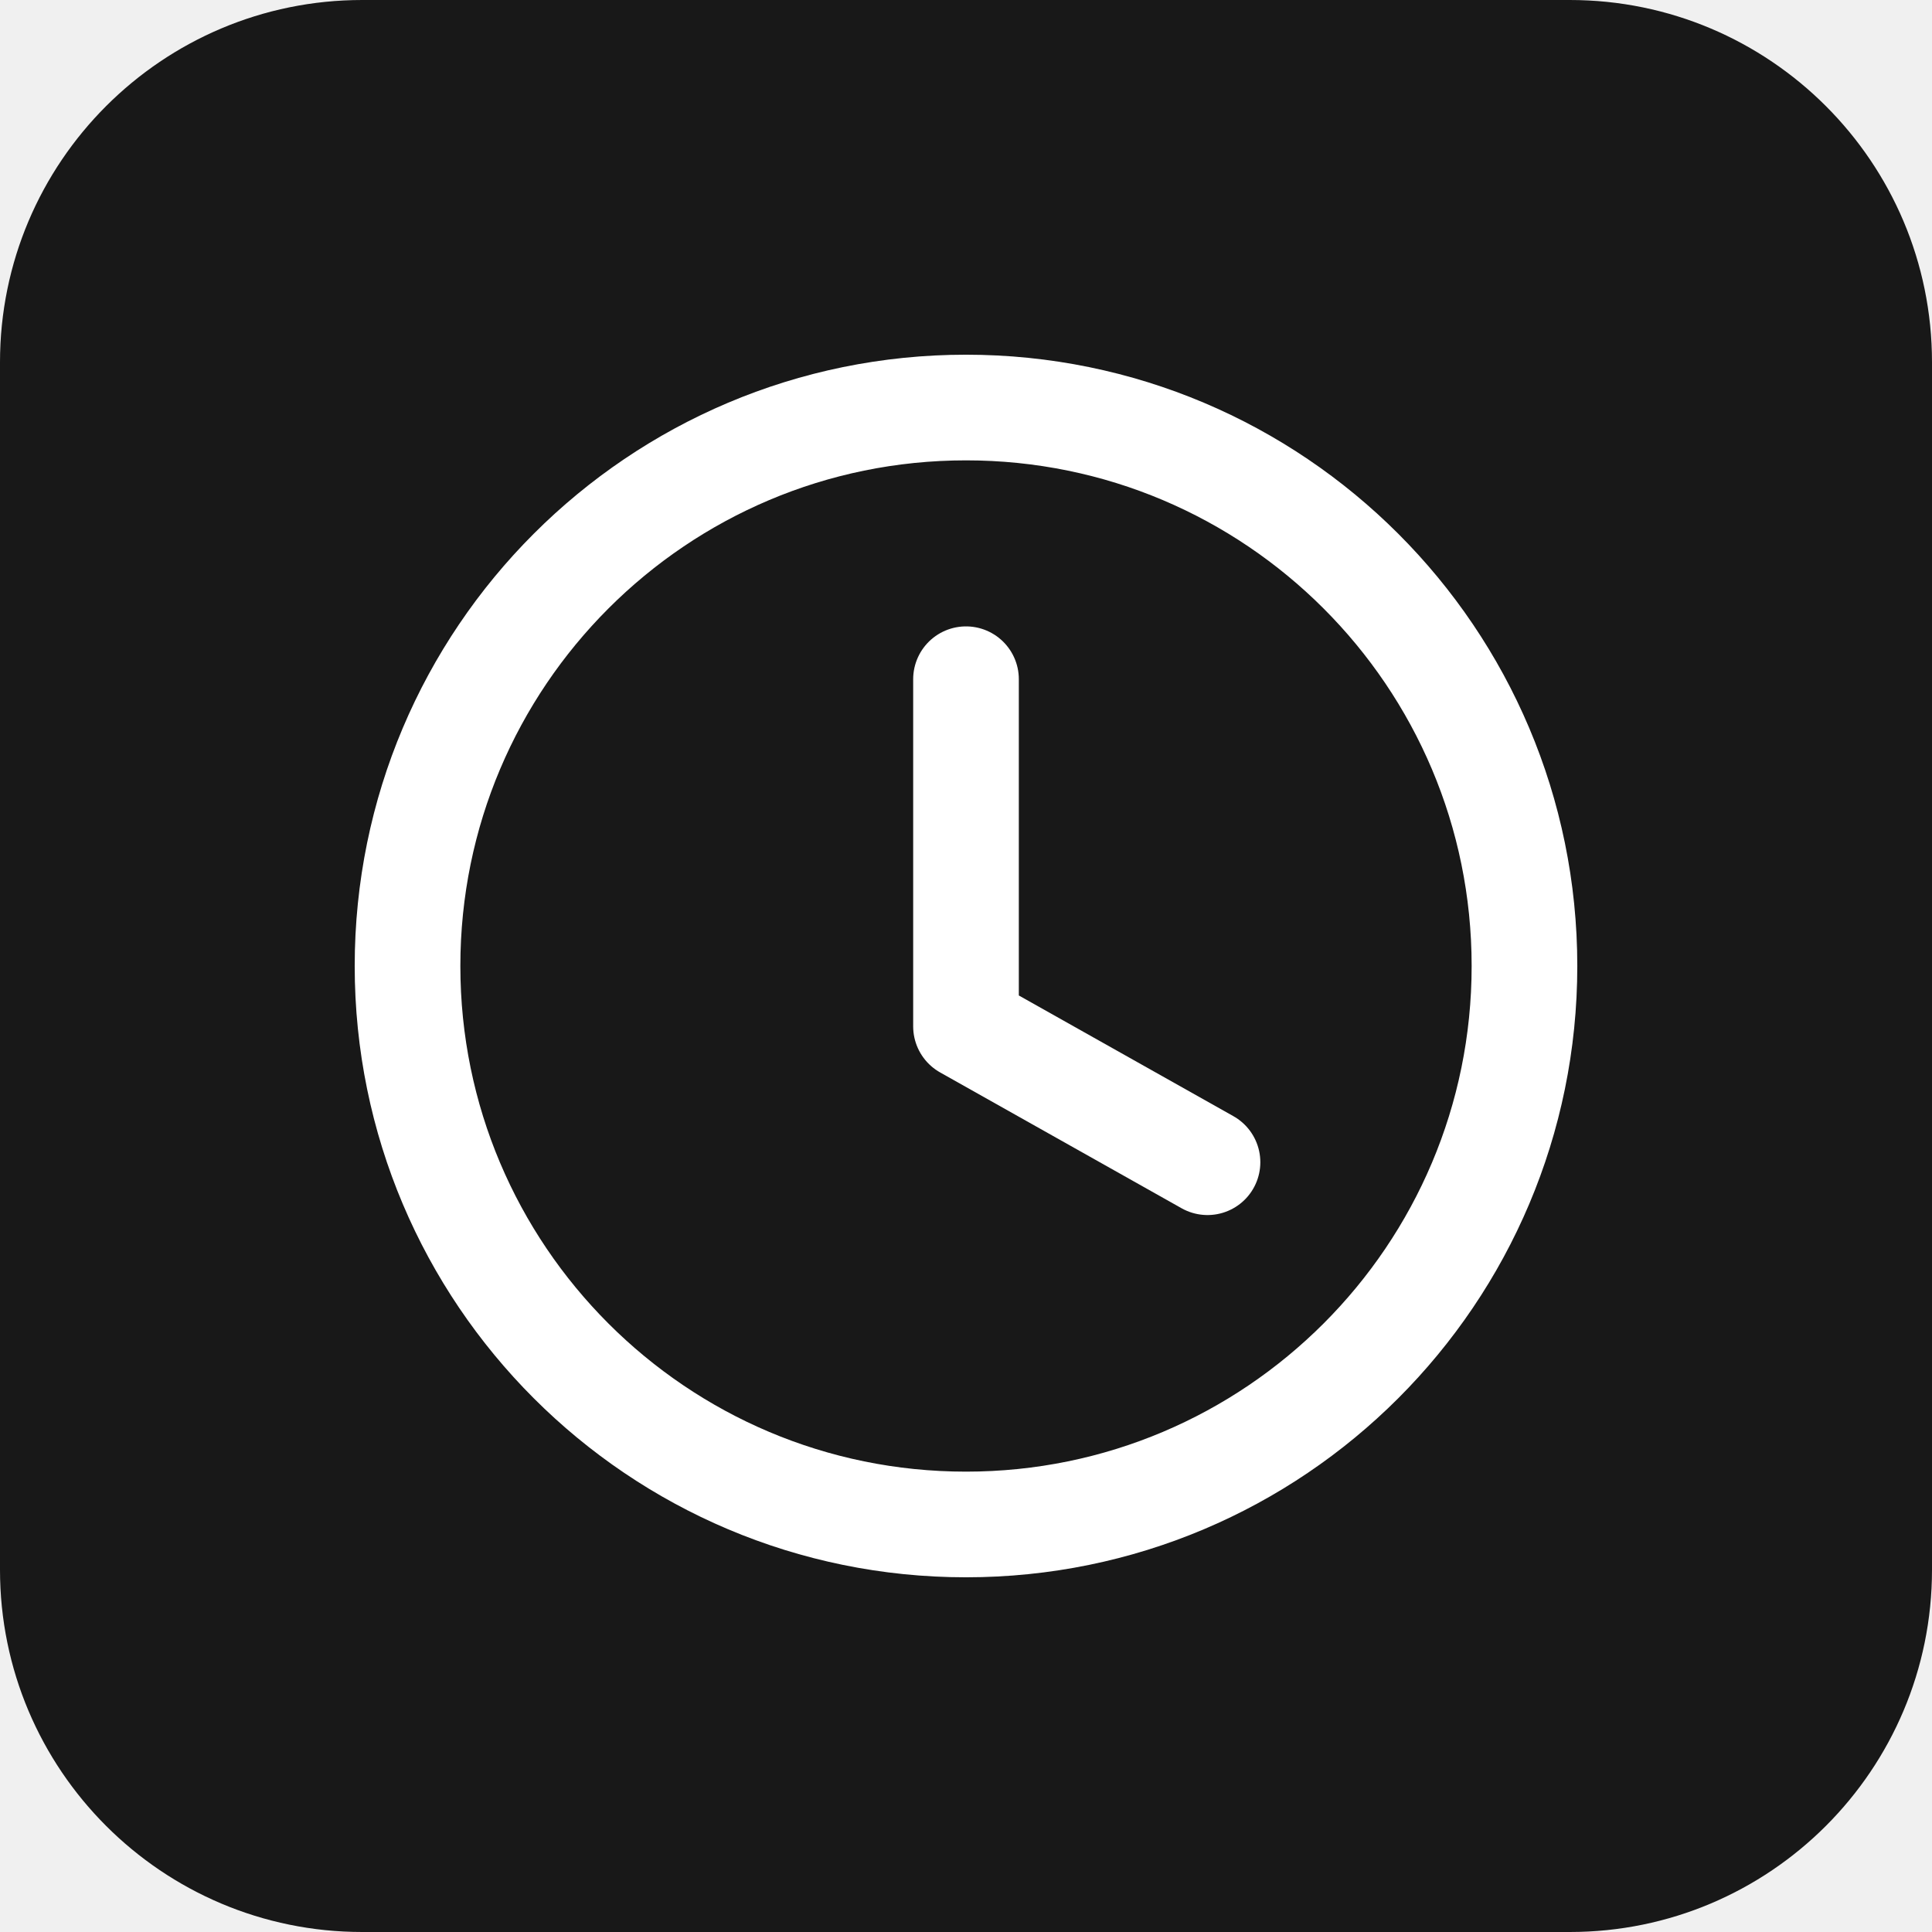
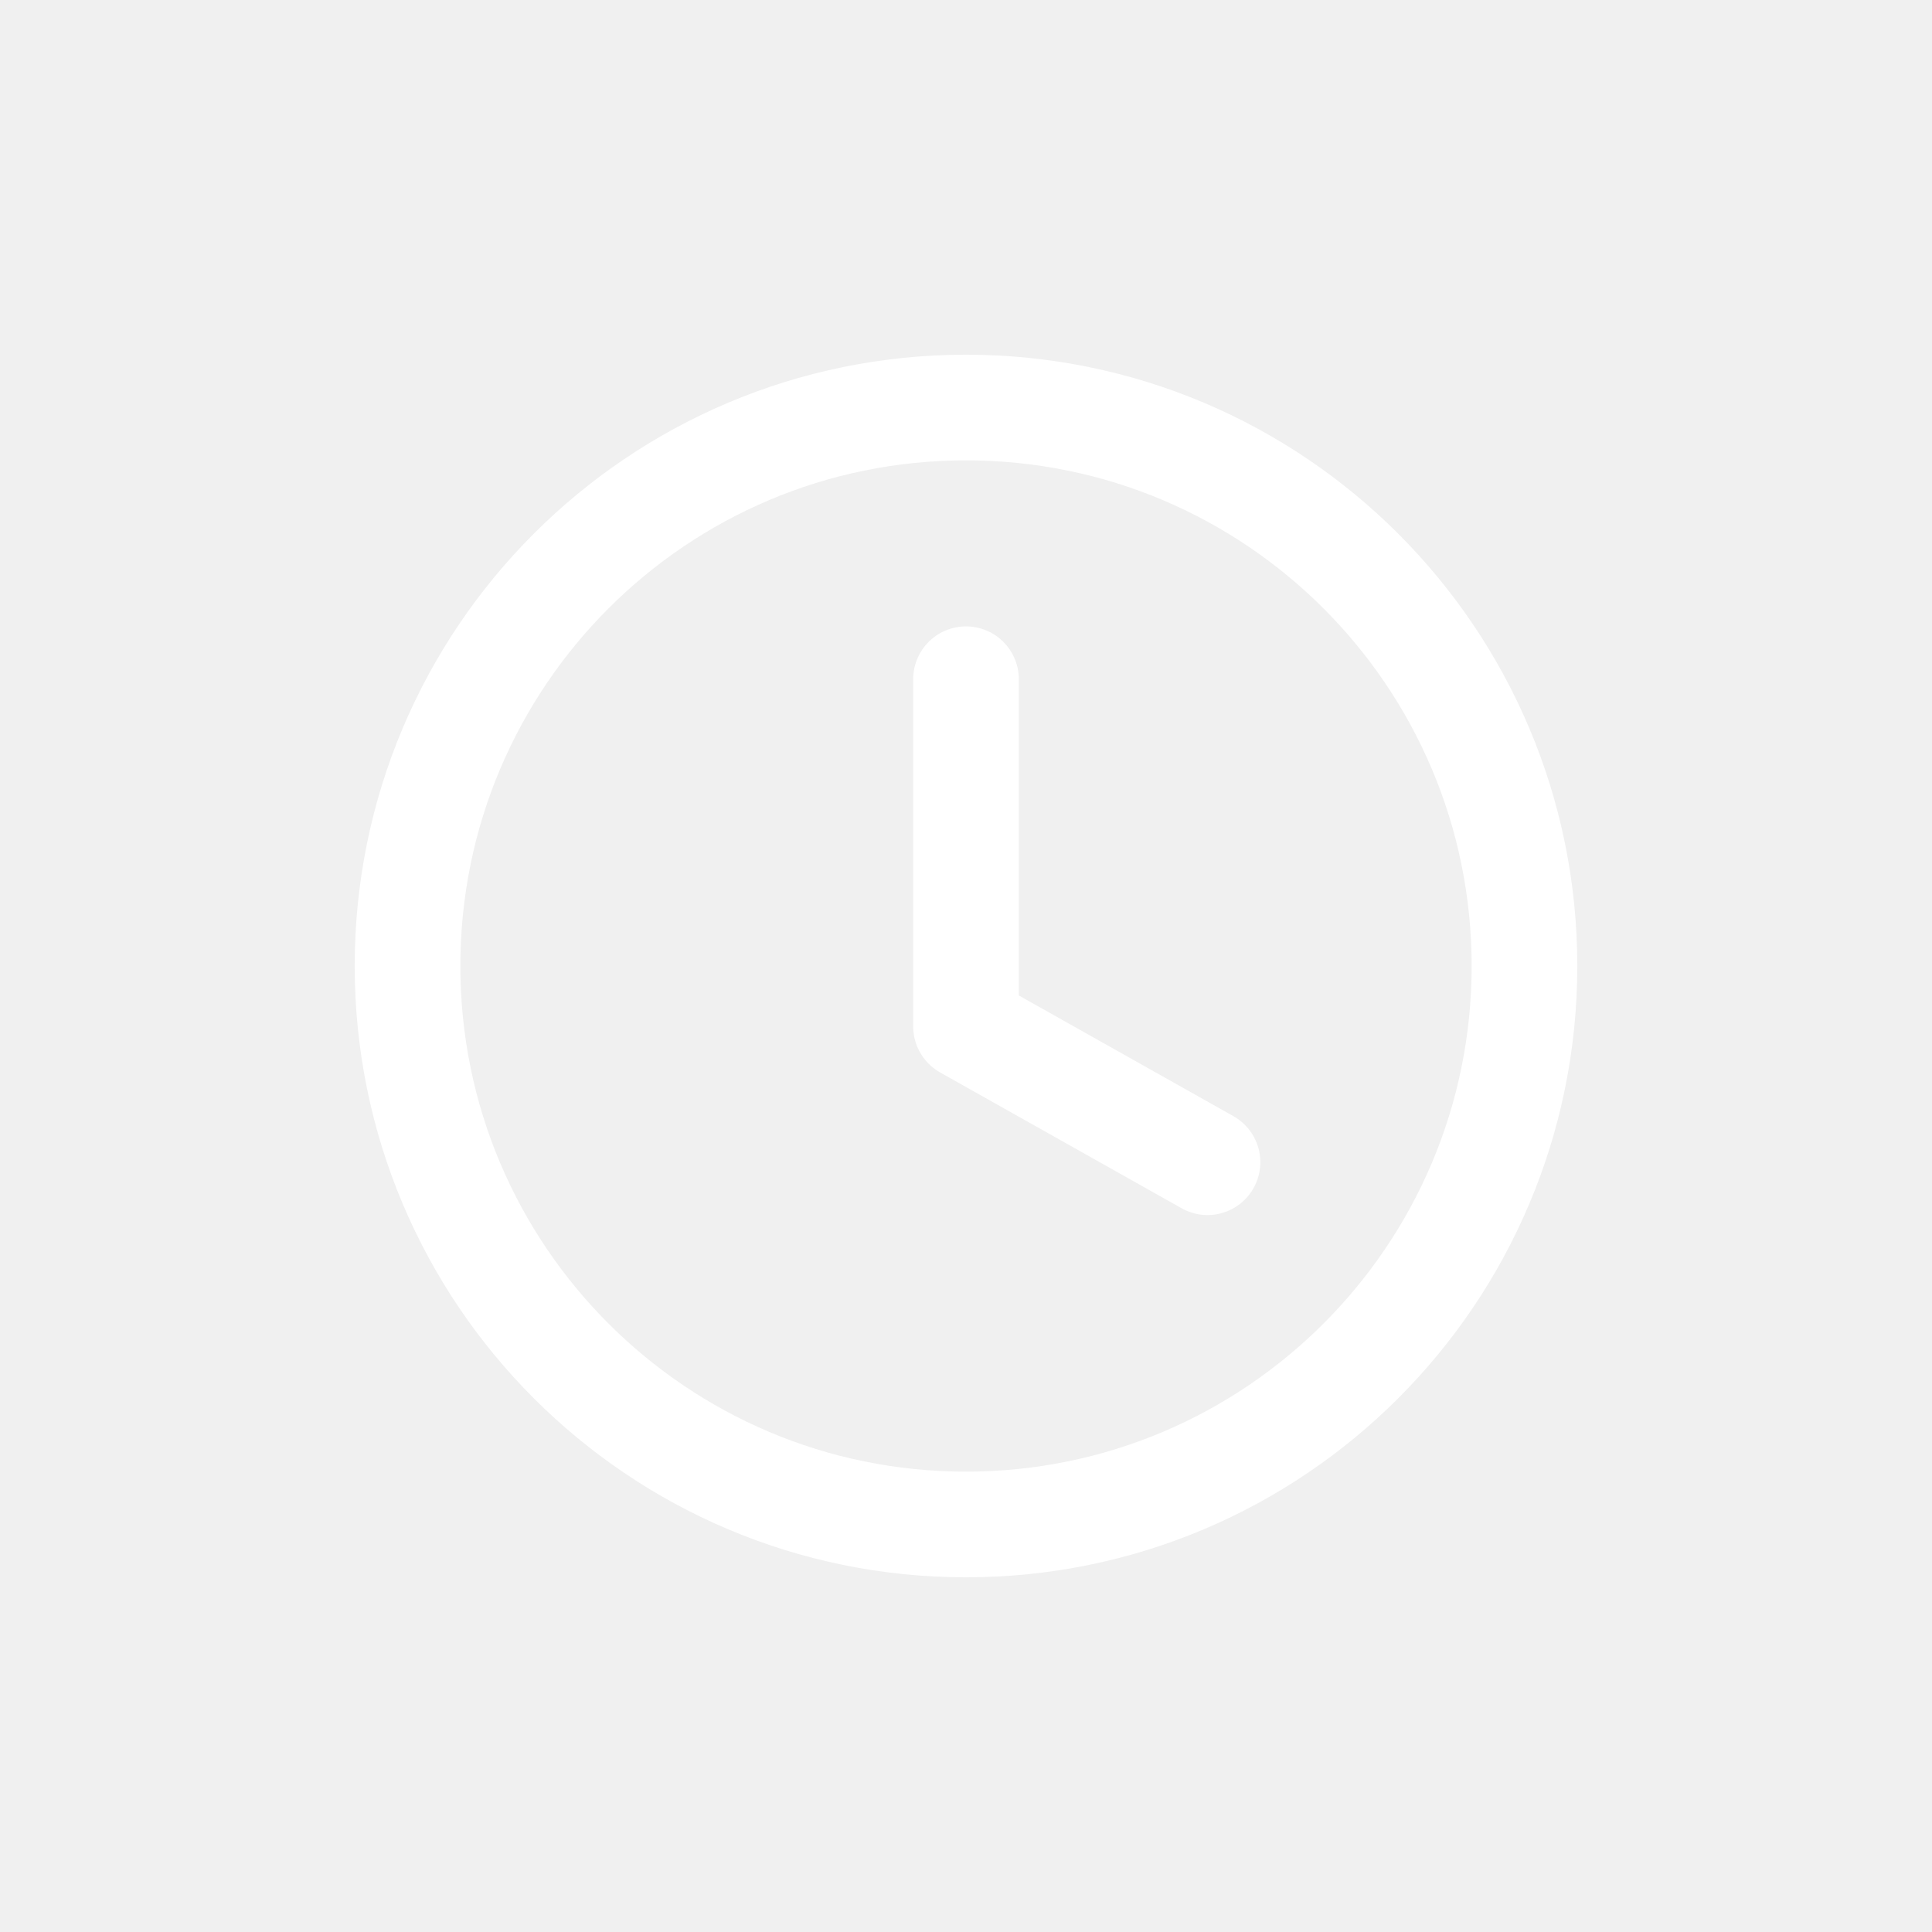
<svg xmlns="http://www.w3.org/2000/svg" viewBox="0 0 512 512">
-   <rect width="512" height="512" rx="96" ry="96" fill="#181818" />
  <circle cx="256" cy="256" r="148" fill="none" stroke="#ffffff" stroke-width="28" />
  <g transform="translate(256 256) scale(1.0) translate(-256 -256)">
    <path d="M256 180v92l64 36" fill="none" stroke="#ffffff" stroke-width="28" stroke-linecap="round" stroke-linejoin="round" />
  </g>
</svg>
